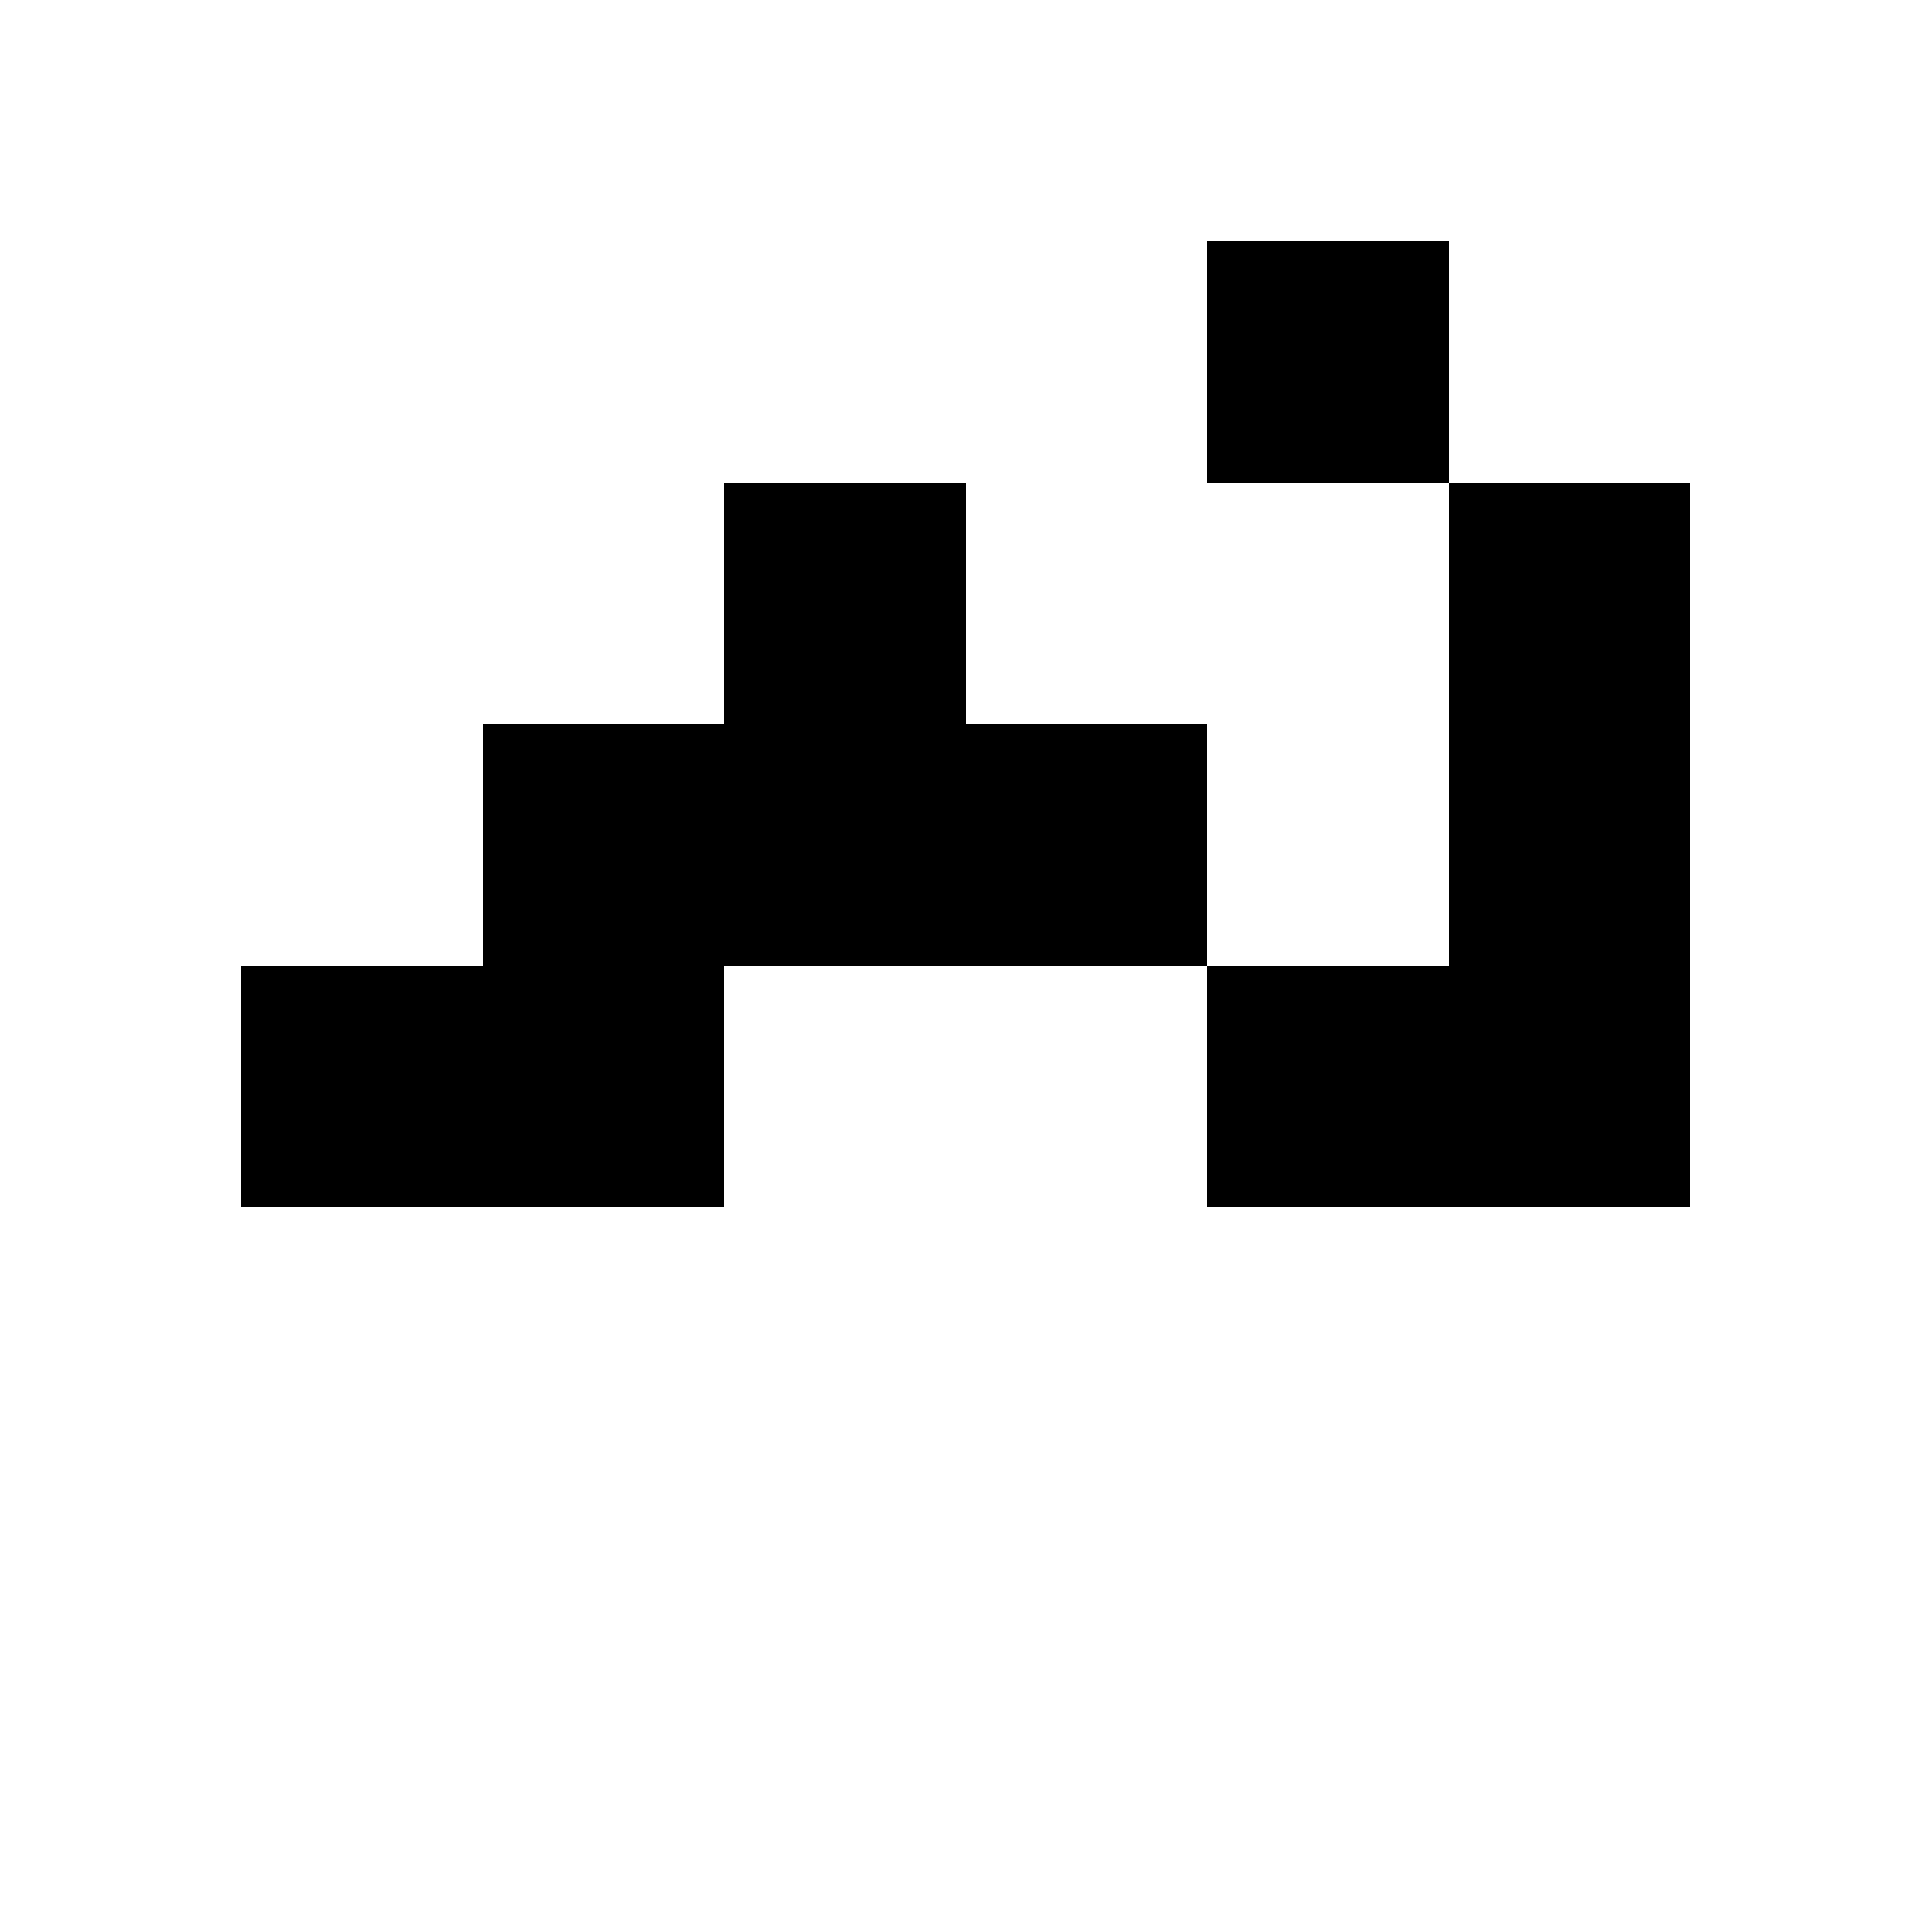
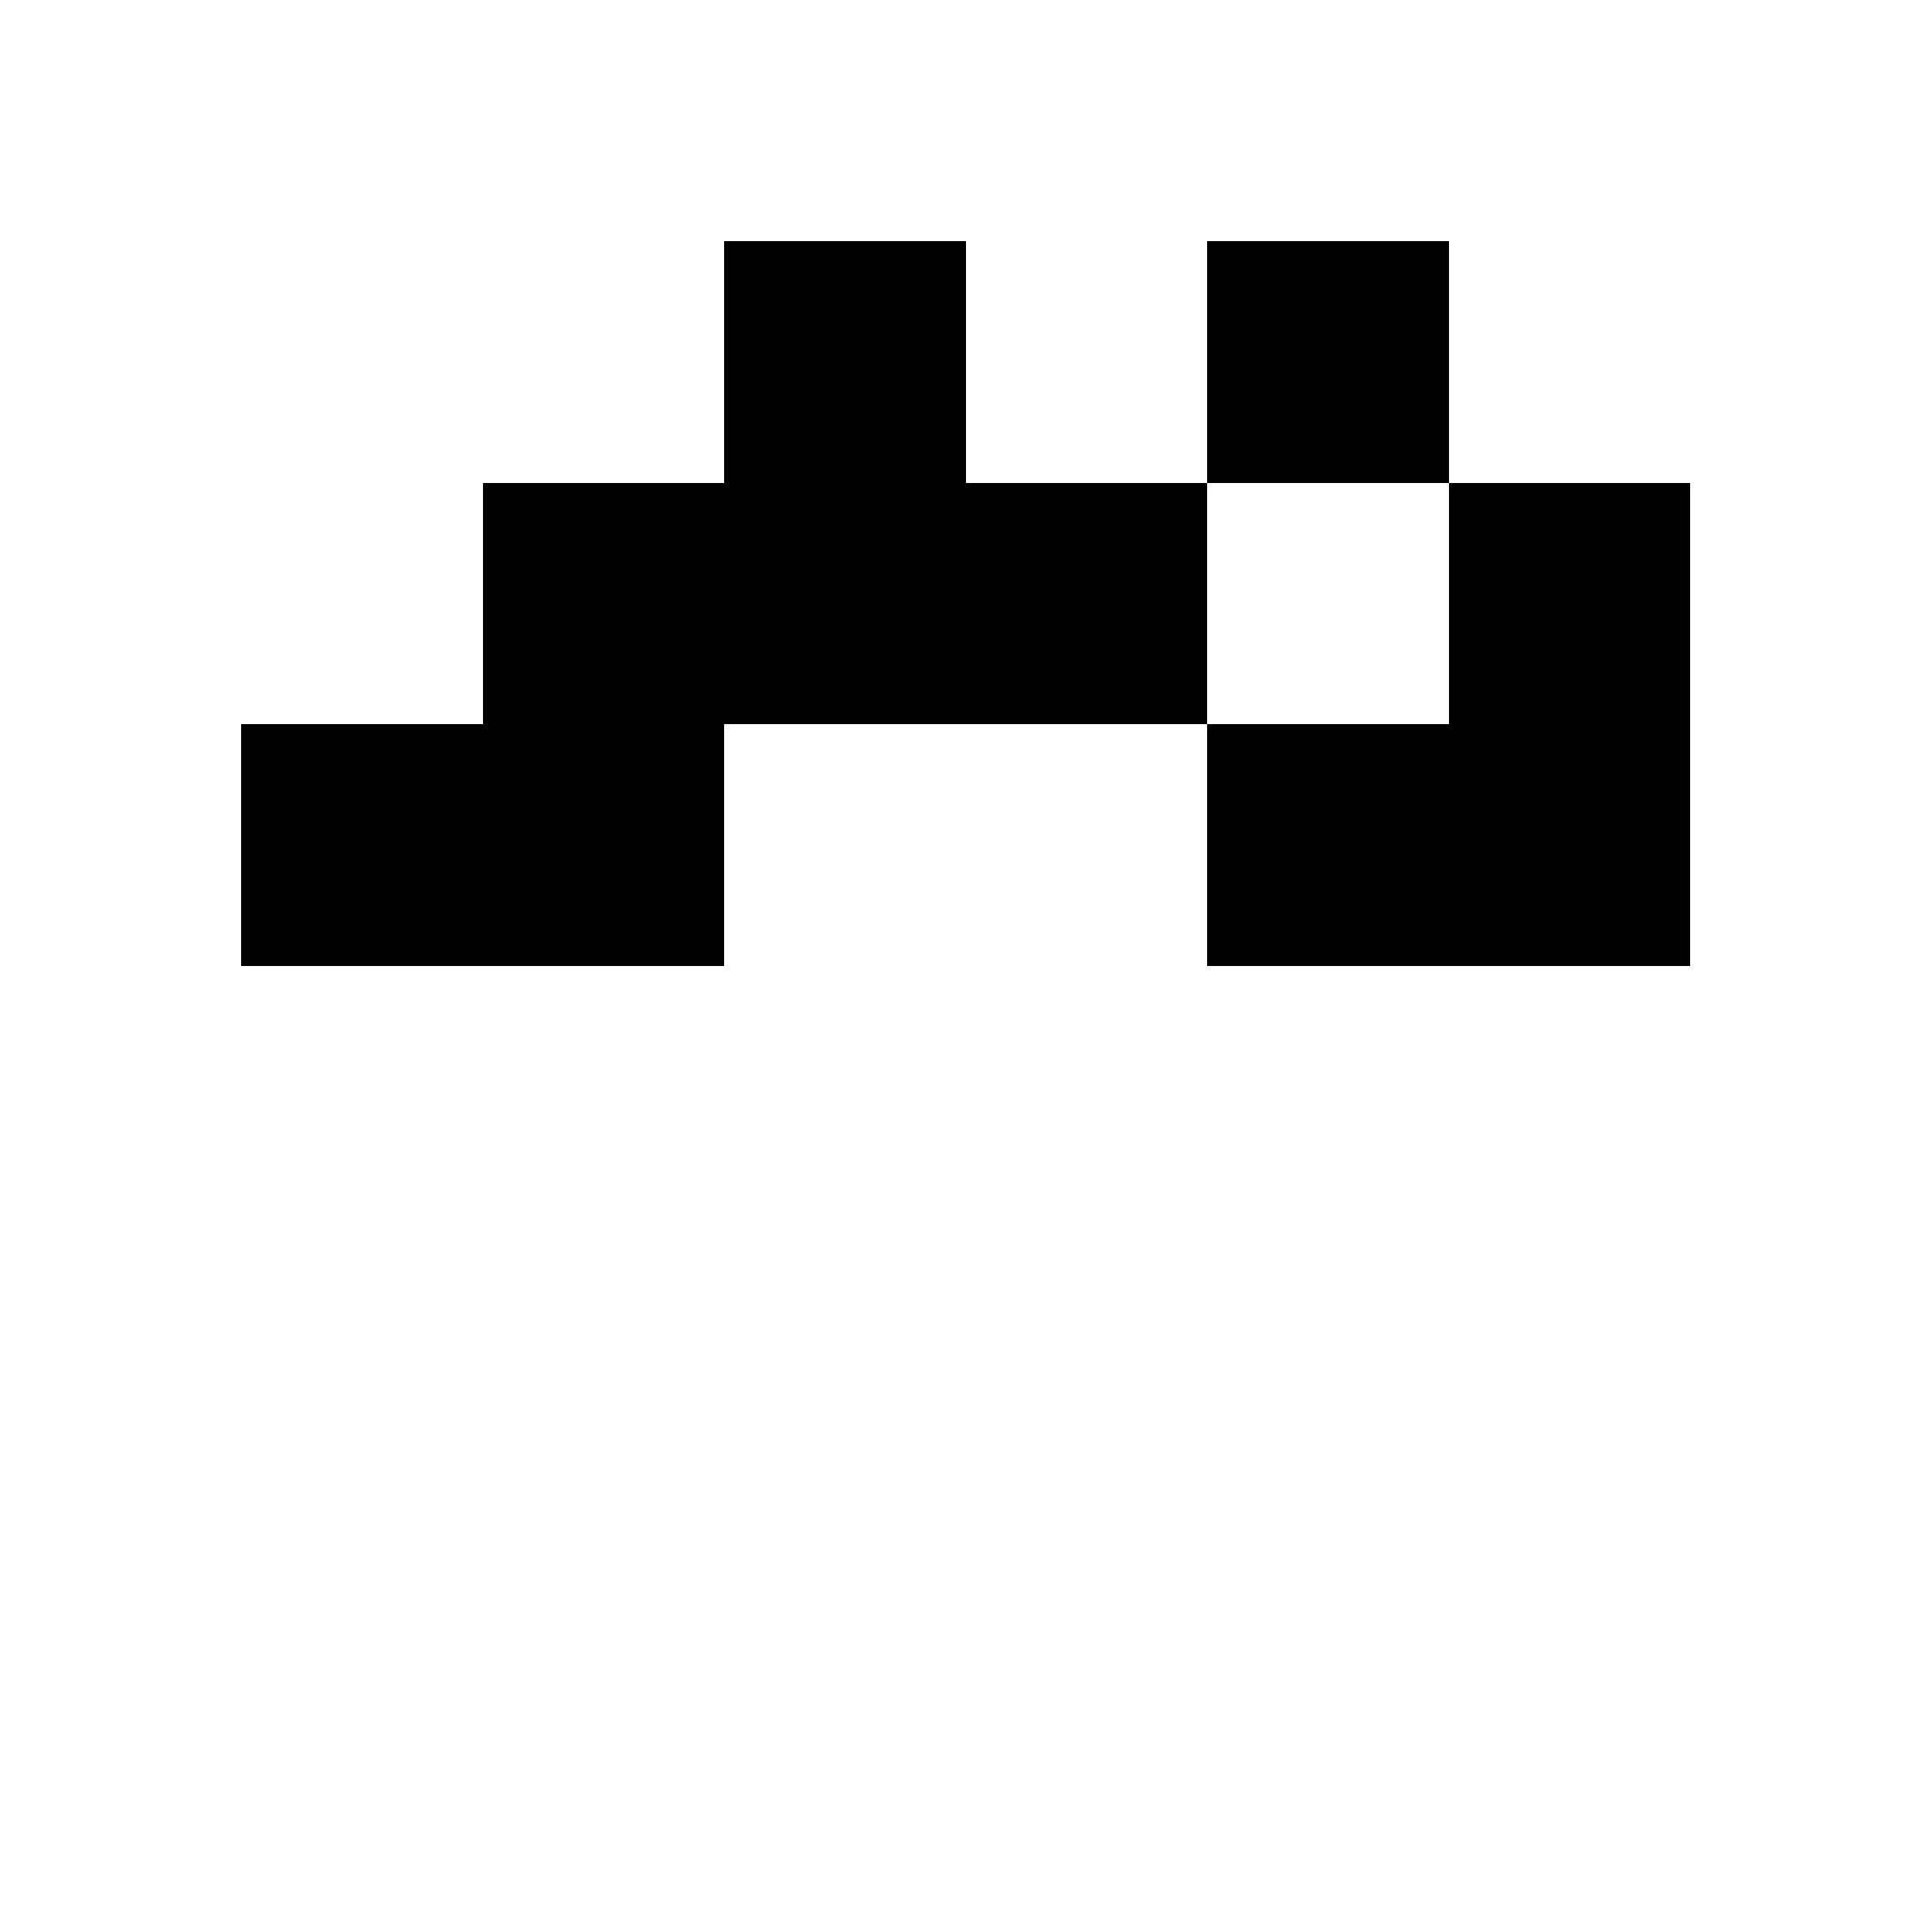
<svg xmlns="http://www.w3.org/2000/svg" baseProfile="full" height="32px" version="1.1" width="32px">
  <defs />
  <rect fill="rgb(255,255,255)" height="4px" shape-rendering="crispEdges" width="4px" x="4px" y="8px" />
-   <rect fill="rgb(255,255,255)" height="4px" shape-rendering="crispEdges" width="4px" x="4px" y="12px" />
-   <rect fill="rgb(0,0,0)" height="4px" shape-rendering="crispEdges" width="4px" x="4px" y="16px" />
+   <rect fill="rgb(0,0,0)" height="4px" shape-rendering="crispEdges" width="4px" x="4px" y="12px" />
  <rect fill="rgb(255,255,255)" height="4px" shape-rendering="crispEdges" width="4px" x="8px" y="4px" />
-   <rect fill="rgb(255,255,255)" height="4px" shape-rendering="crispEdges" width="4px" x="8px" y="8px" />
+   <rect fill="rgb(0,0,0)" height="4px" shape-rendering="crispEdges" width="4px" x="8px" y="8px" />
  <rect fill="rgb(0,0,0)" height="4px" shape-rendering="crispEdges" width="4px" x="8px" y="12px" />
-   <rect fill="rgb(0,0,0)" height="4px" shape-rendering="crispEdges" width="4px" x="8px" y="16px" />
  <rect fill="rgb(255,255,255)" height="4px" shape-rendering="crispEdges" width="4px" x="12px" y="0px" />
-   <rect fill="rgb(255,255,255)" height="4px" shape-rendering="crispEdges" width="4px" x="12px" y="4px" />
+   <rect fill="rgb(0,0,0)" height="4px" shape-rendering="crispEdges" width="4px" x="12px" y="4px" />
  <rect fill="rgb(0,0,0)" height="4px" shape-rendering="crispEdges" width="4px" x="12px" y="8px" />
-   <rect fill="rgb(0,0,0)" height="4px" shape-rendering="crispEdges" width="4px" x="12px" y="12px" />
  <rect fill="rgb(255,255,255)" height="4px" shape-rendering="crispEdges" width="4px" x="16px" y="4px" />
-   <rect fill="rgb(255,255,255)" height="4px" shape-rendering="crispEdges" width="4px" x="16px" y="8px" />
-   <rect fill="rgb(0,0,0)" height="4px" shape-rendering="crispEdges" width="4px" x="16px" y="12px" />
+   <rect fill="rgb(0,0,0)" height="4px" shape-rendering="crispEdges" width="4px" x="16px" y="8px" />
  <rect fill="rgb(0,0,0)" height="4px" shape-rendering="crispEdges" width="4px" x="20px" y="4px" />
  <rect fill="rgb(255,255,255)" height="4px" shape-rendering="crispEdges" width="4px" x="20px" y="8px" />
-   <rect fill="rgb(255,255,255)" height="4px" shape-rendering="crispEdges" width="4px" x="20px" y="12px" />
-   <rect fill="rgb(0,0,0)" height="4px" shape-rendering="crispEdges" width="4px" x="20px" y="16px" />
+   <rect fill="rgb(0,0,0)" height="4px" shape-rendering="crispEdges" width="4px" x="20px" y="12px" />
  <rect fill="rgb(0,0,0)" height="4px" shape-rendering="crispEdges" width="4px" x="24px" y="8px" />
  <rect fill="rgb(0,0,0)" height="4px" shape-rendering="crispEdges" width="4px" x="24px" y="12px" />
-   <rect fill="rgb(0,0,0)" height="4px" shape-rendering="crispEdges" width="4px" x="24px" y="16px" />
</svg>
